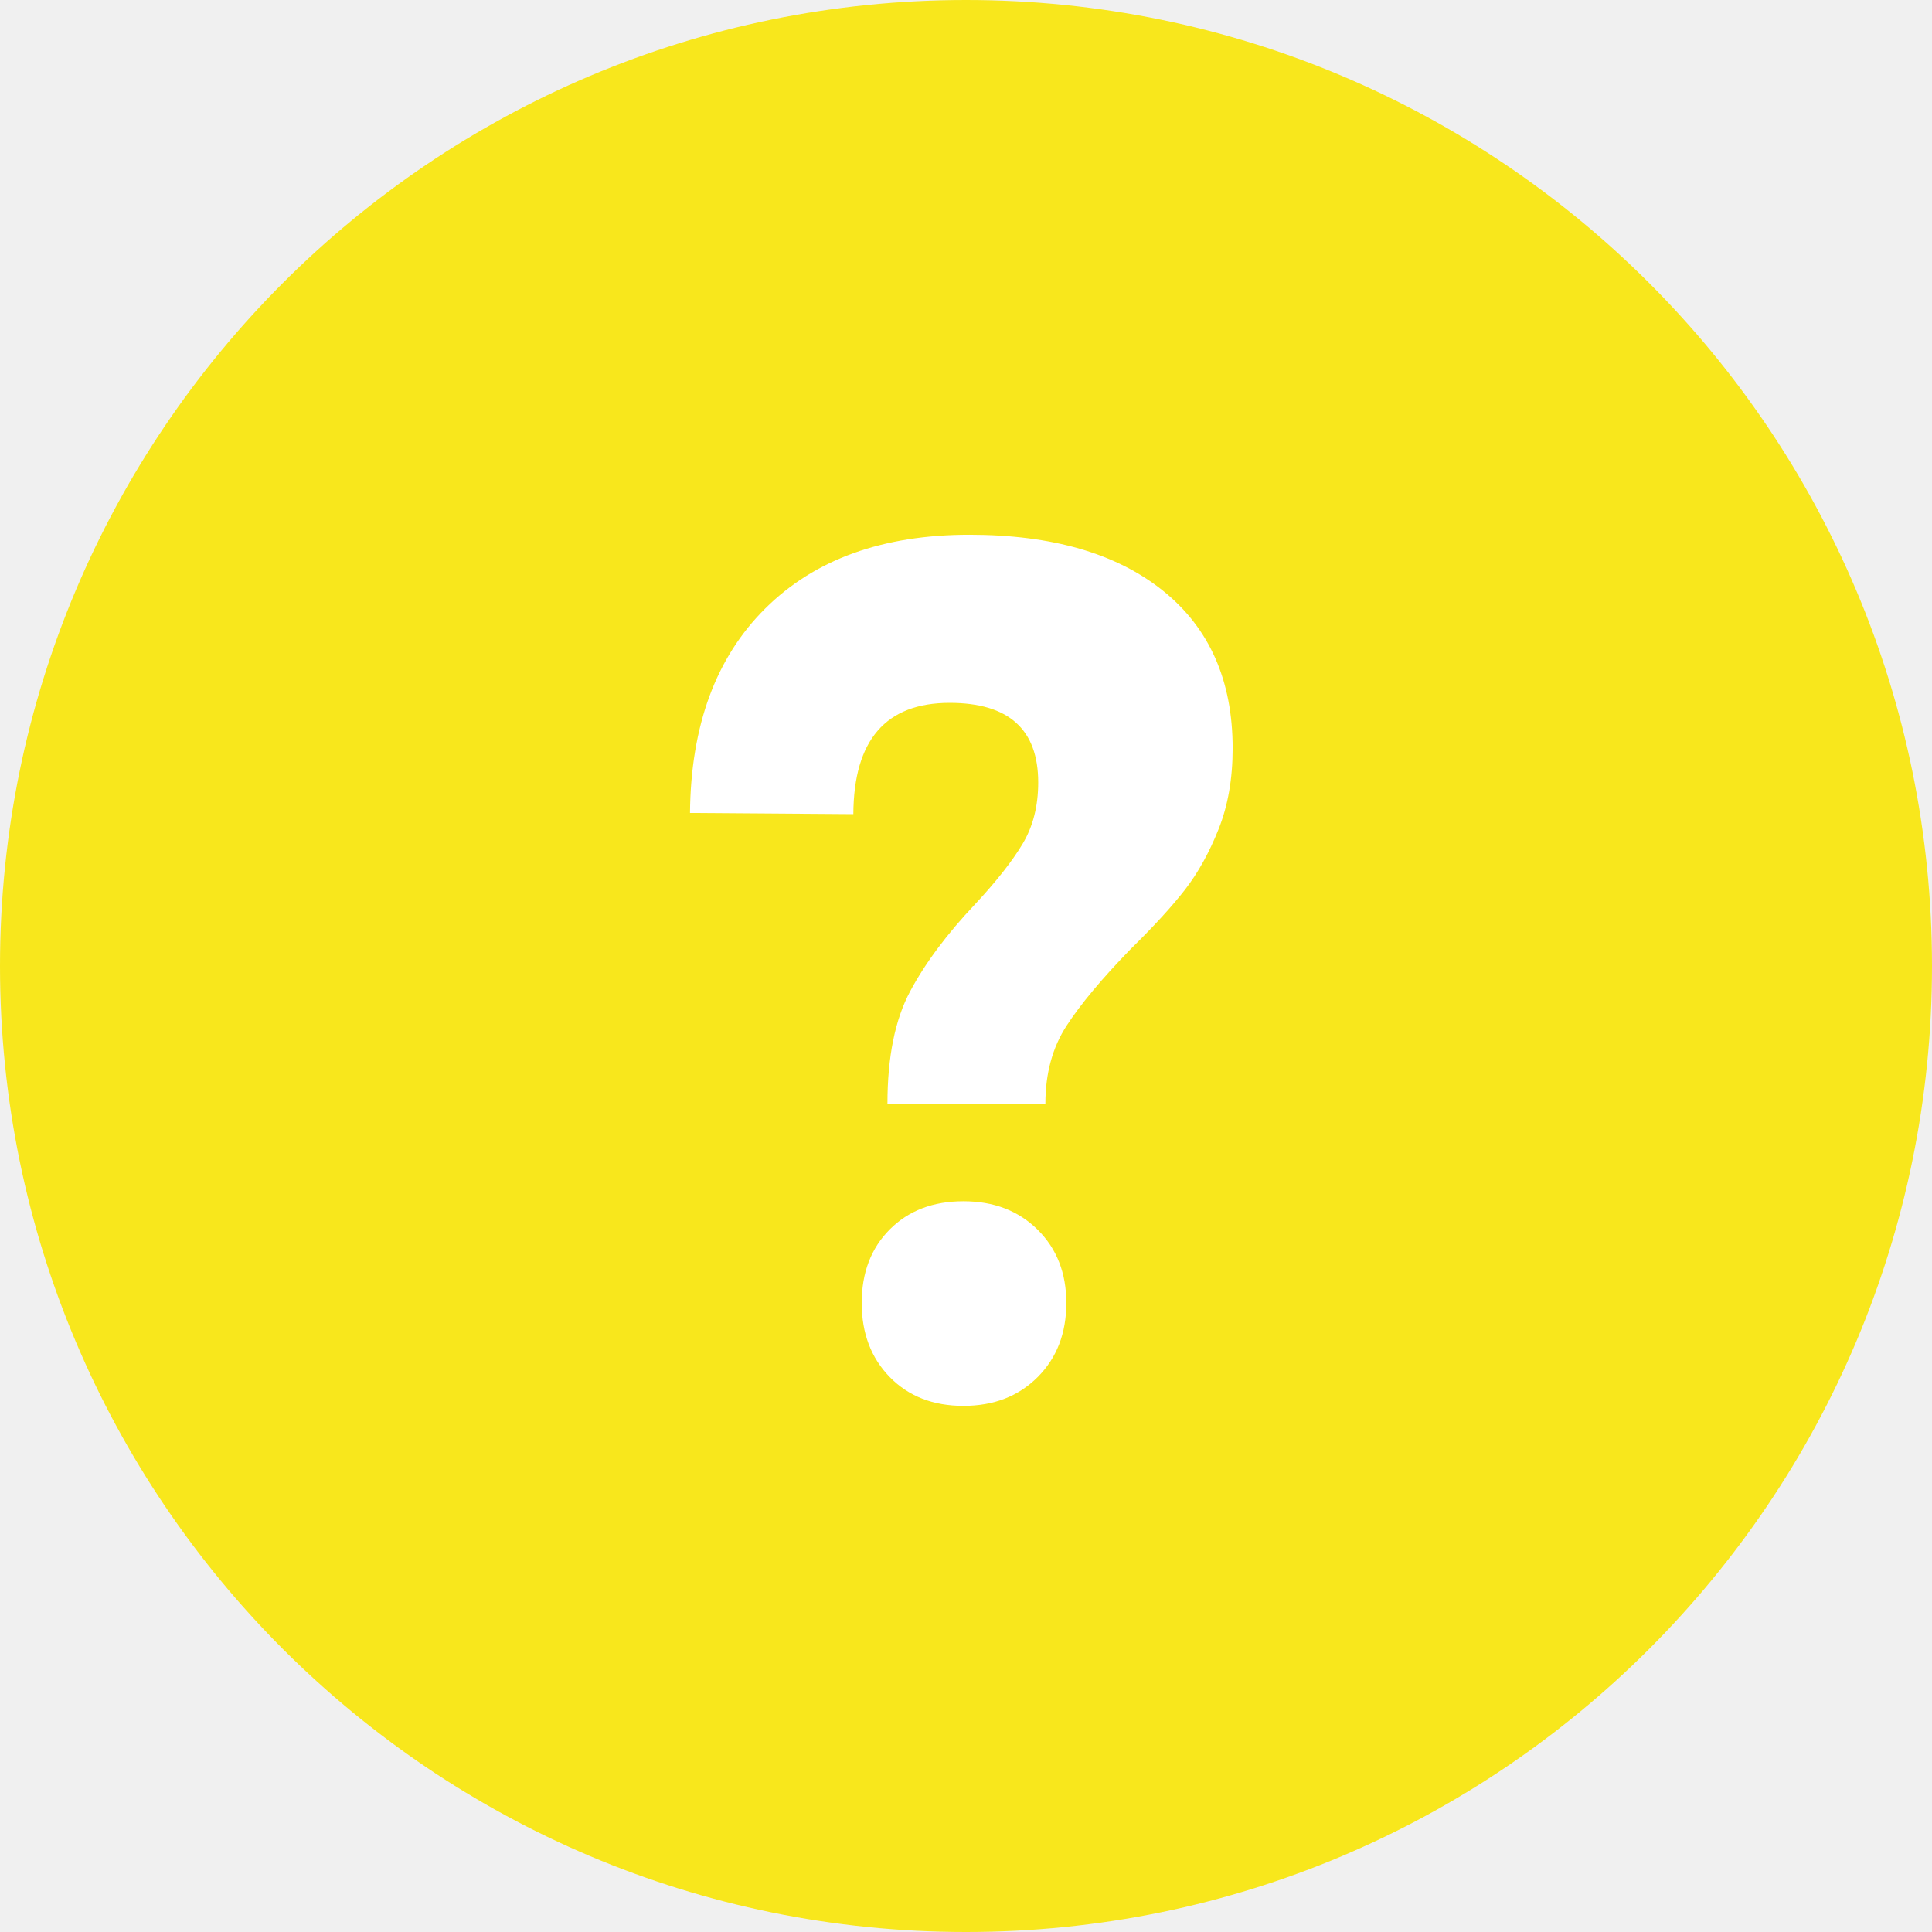
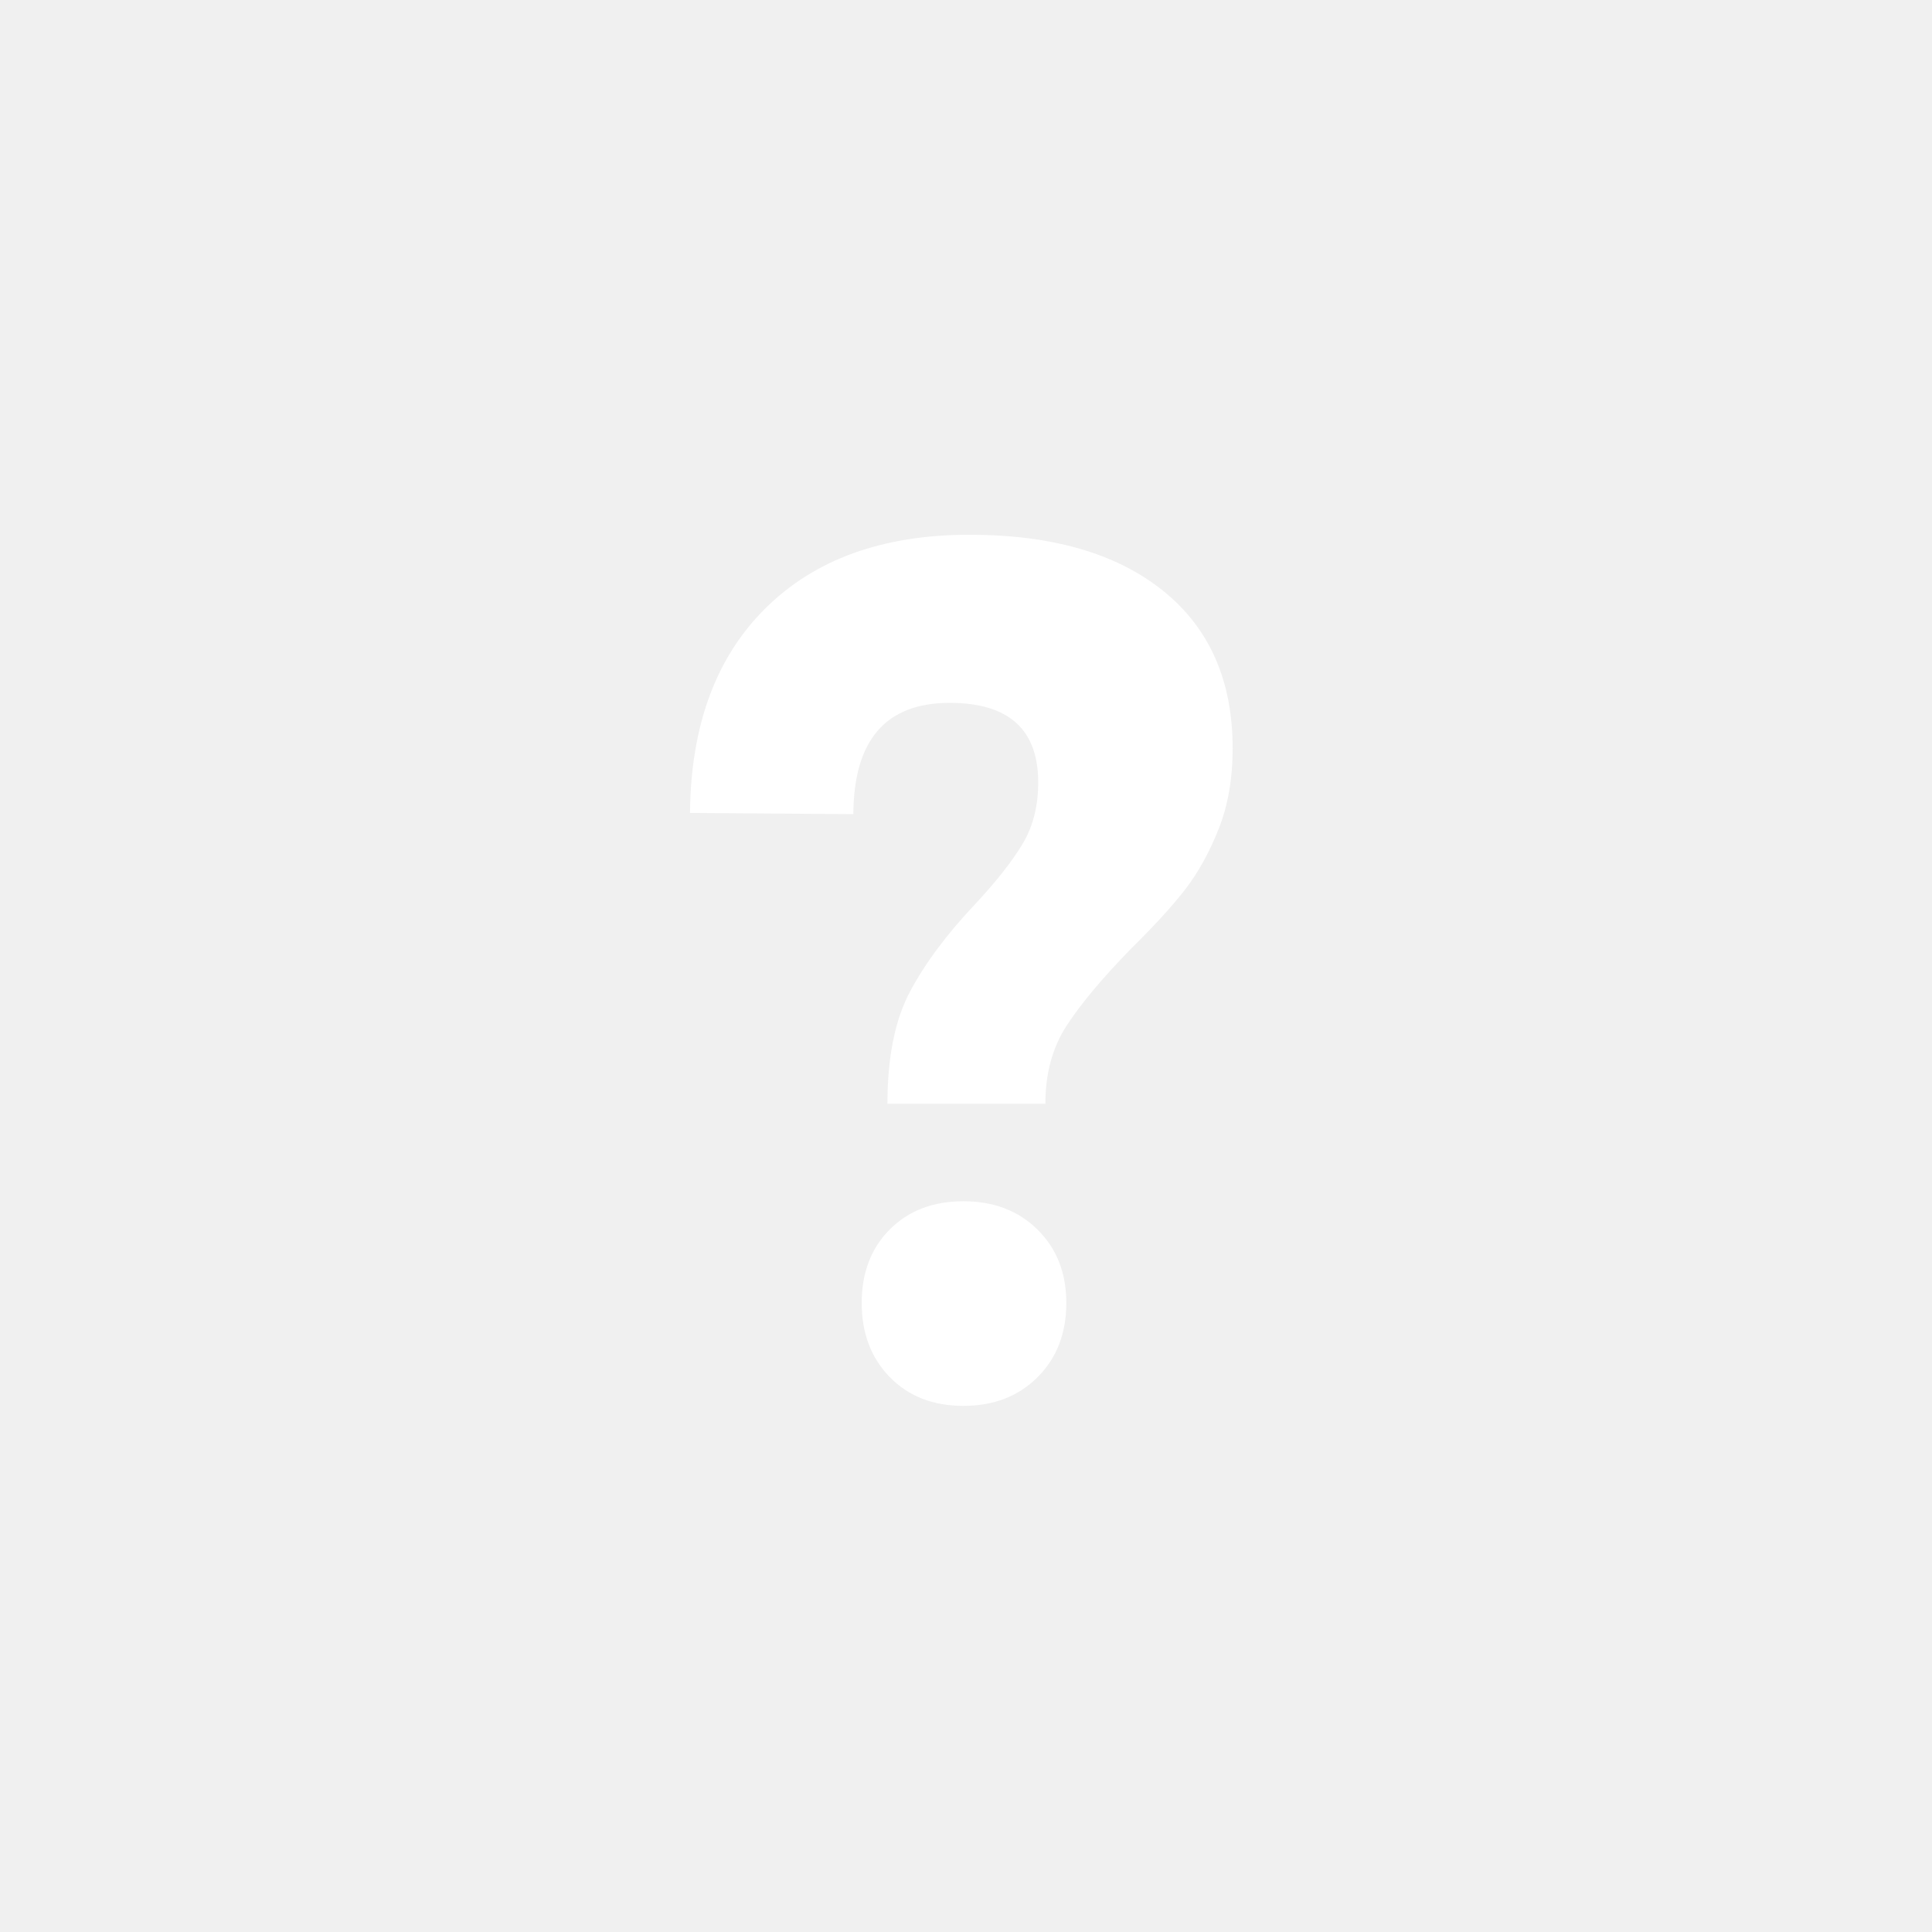
<svg xmlns="http://www.w3.org/2000/svg" width="112" height="112" viewBox="0 0 112 112">
  <g fill="none" fill-rule="evenodd">
-     <circle cx="56" cy="56" r="56" fill="#F8E71C" />
    <path fill="#FFF" d="M40 47.128c.046-5.064 1.503-9.018 4.37-11.862C47.237 32.422 51.18 31 56.197 31c4.787 0 8.527 1.081 11.22 3.243 2.695 2.162 4.041 5.208 4.041 9.14 0 1.757-.271 3.317-.815 4.682-.543 1.364-1.19 2.531-1.942 3.503-.751.97-1.798 2.115-3.139 3.433-1.665 1.711-2.908 3.197-3.728 4.457-.821 1.26-1.232 2.77-1.232 4.527h-9.156c0-2.706.44-4.88 1.318-6.521.878-1.642 2.139-3.33 3.78-5.064 1.226-1.318 2.14-2.48 2.74-3.486.602-1.006.902-2.19.902-3.555 0-3.075-1.71-4.613-5.133-4.613-3.7 0-5.561 2.15-5.584 6.451L40 47.128zm15.85 22.51c1.758 0 3.192.55 4.301 1.648 1.11 1.098 1.665 2.514 1.665 4.248 0 1.758-.555 3.191-1.665 4.301-1.11 1.11-2.543 1.665-4.3 1.665-1.758 0-3.18-.555-4.267-1.665-1.086-1.11-1.63-2.543-1.63-4.3 0-1.758.544-3.18 1.63-4.267 1.087-1.087 2.51-1.63 4.267-1.63z" />
  </g>
</svg>
